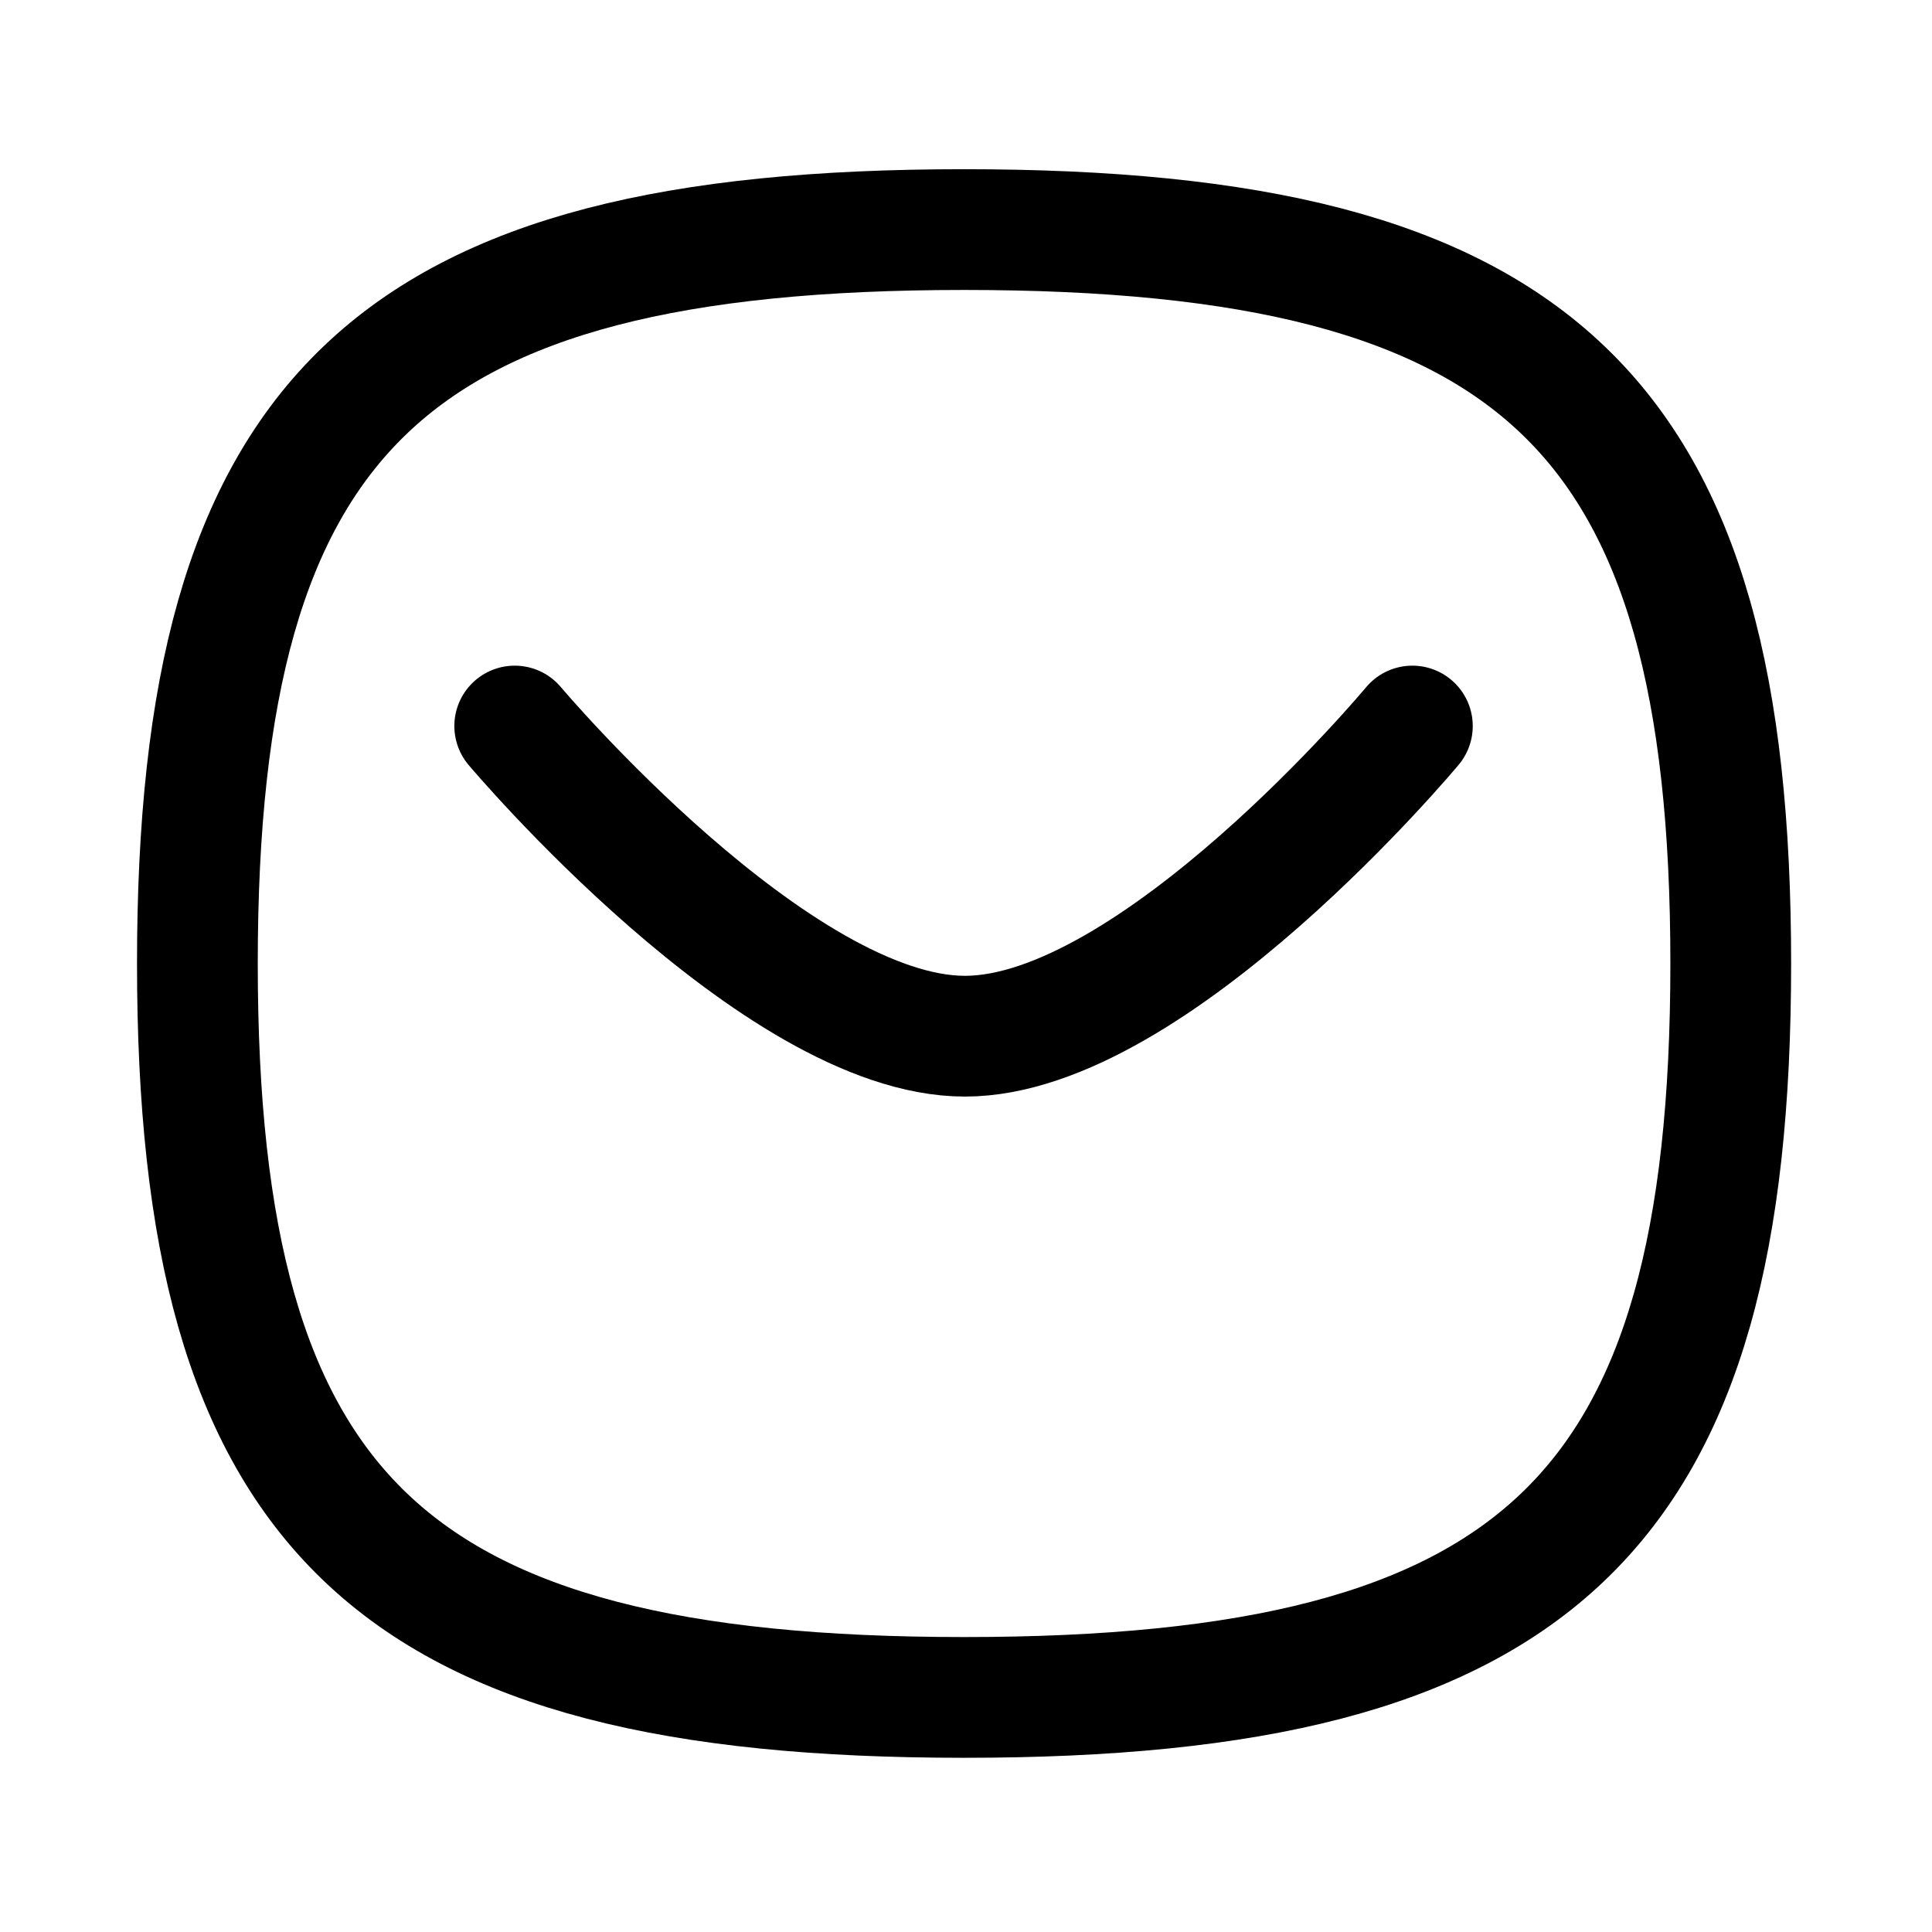
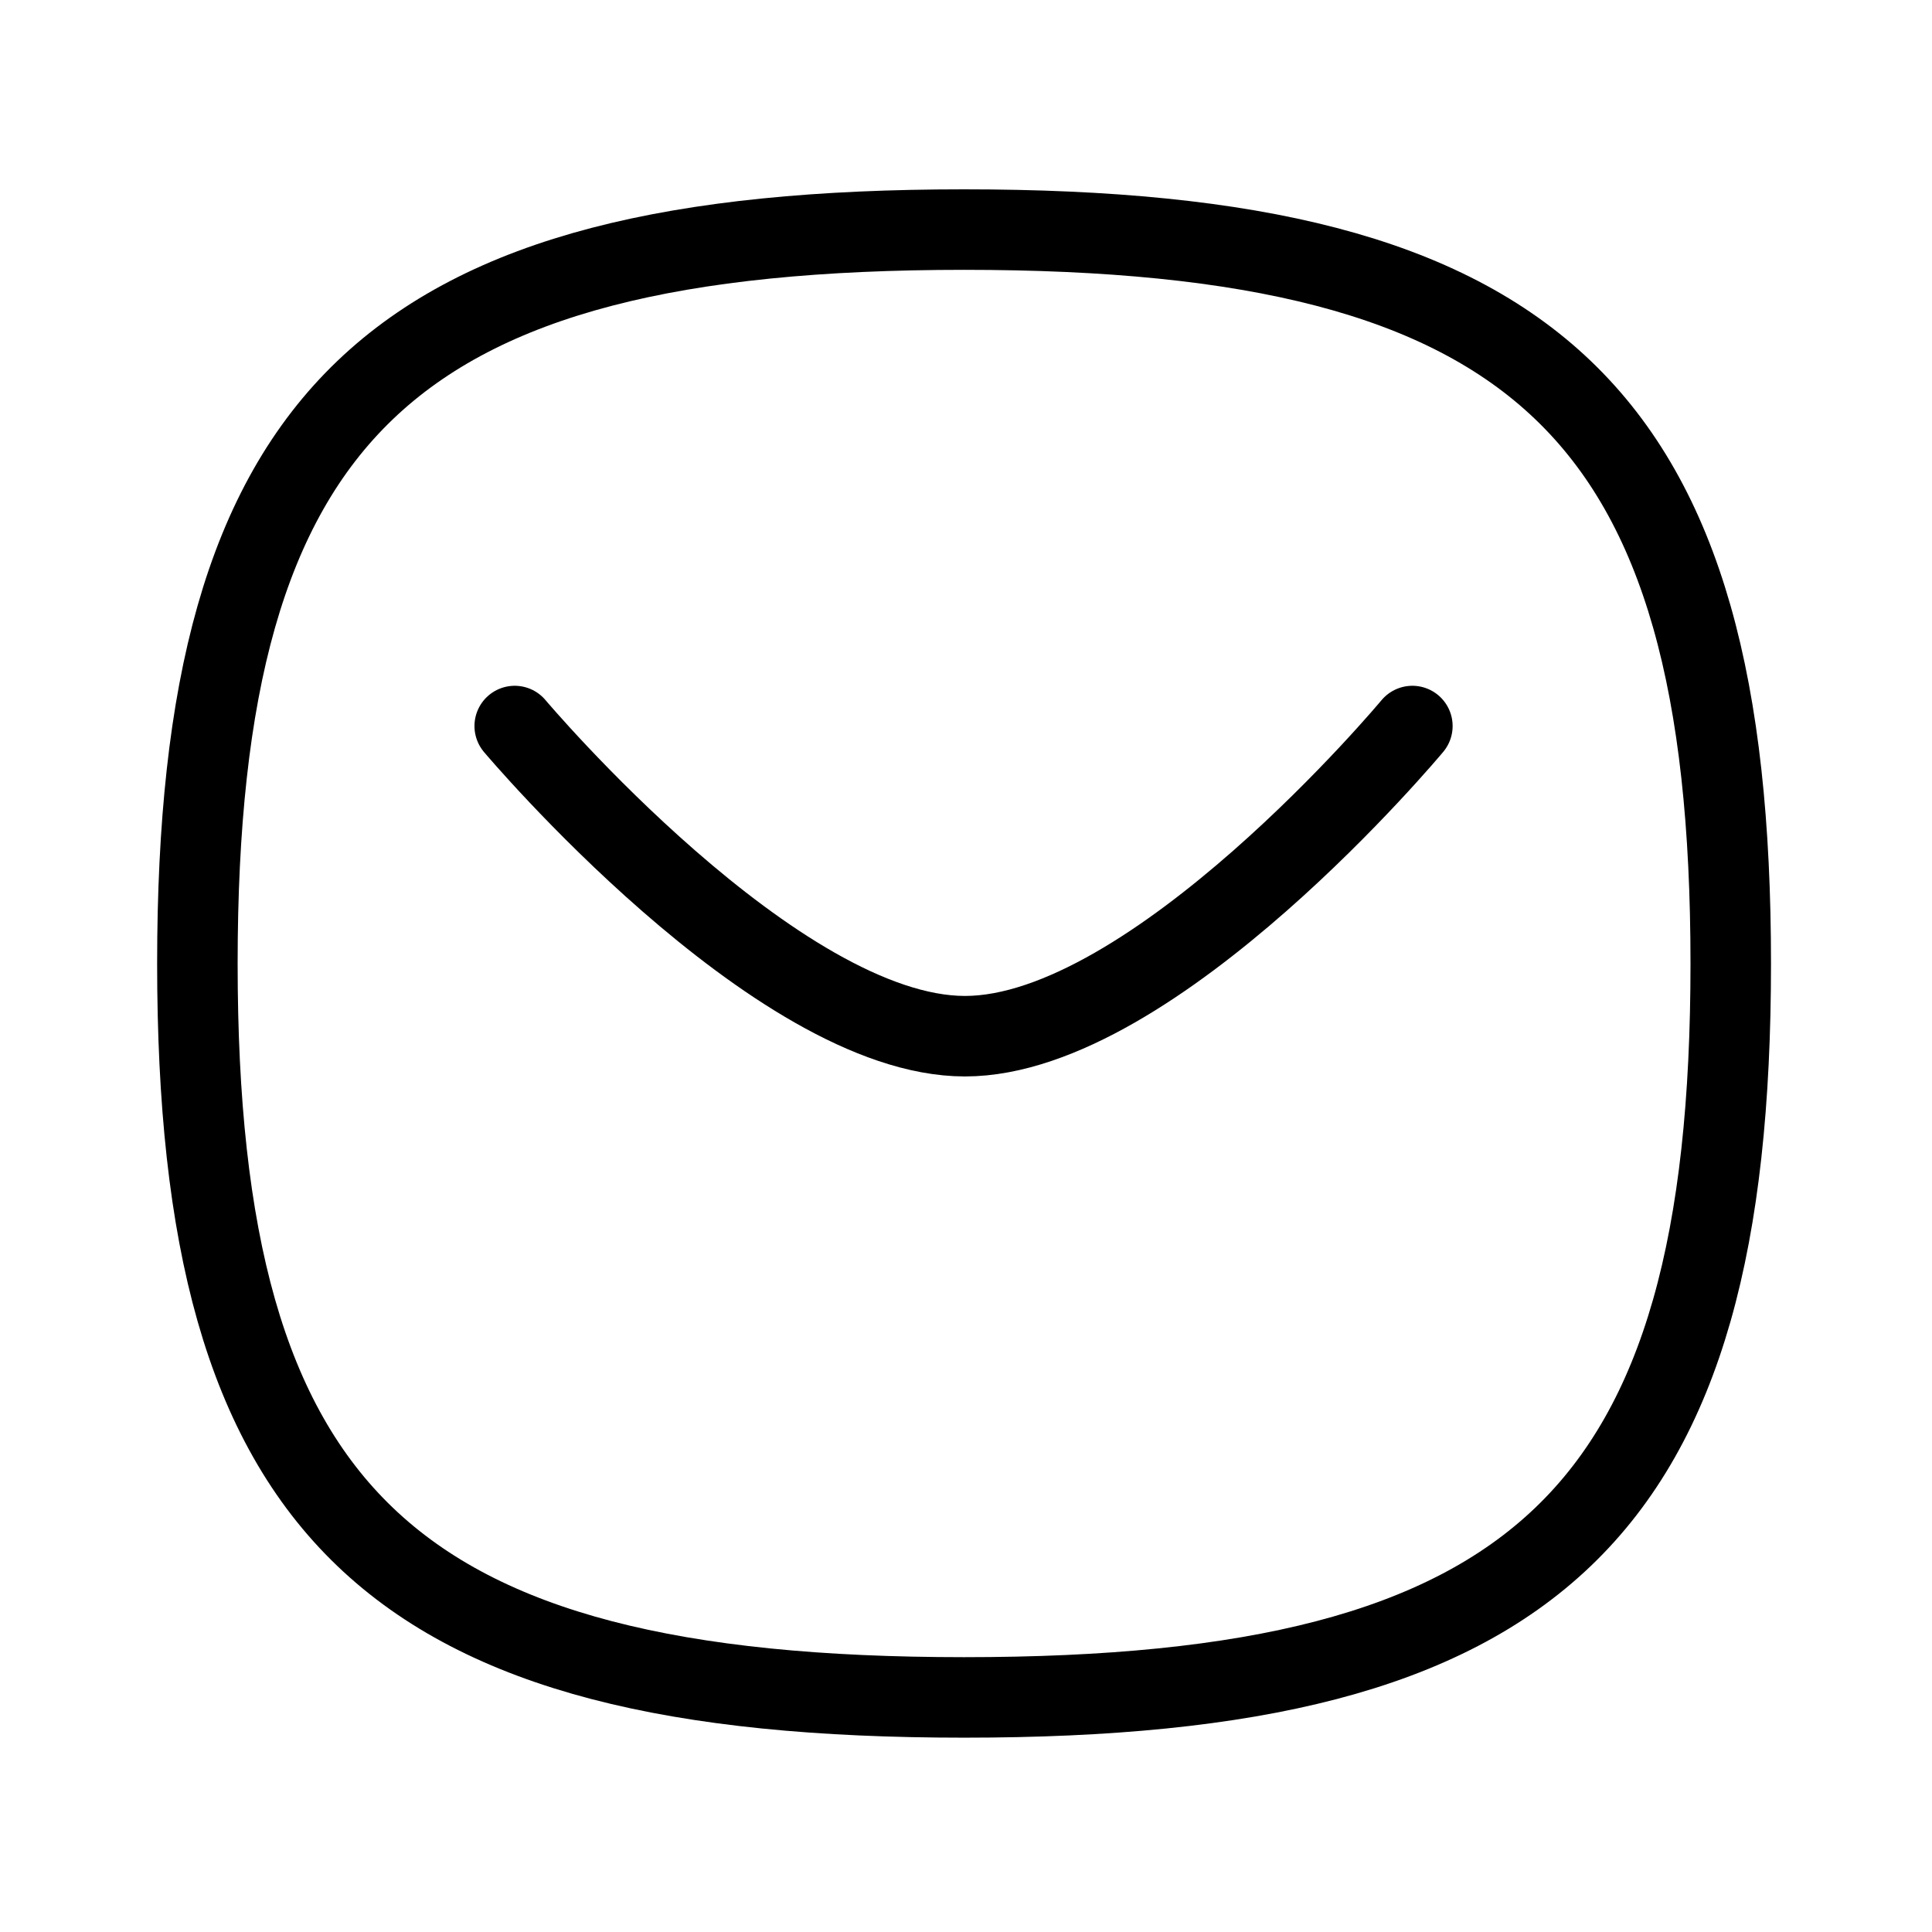
<svg xmlns="http://www.w3.org/2000/svg" width="24" height="24" viewBox="0 0 24 24" fill="none">
  <g id="Iconly/Curved/Light/Message">
    <g id="Message">
-       <path id="Stroke 1" d="M17.545 9.019C17.545 9.019 14.335 12.872 11.987 12.872C9.64 12.872 6.394 9.019 6.394 9.019" stroke="black" stroke-width="1.5" stroke-linecap="round" stroke-linejoin="round" />
-       <path id="Stroke 3" fill-rule="evenodd" clip-rule="evenodd" d="M2.452 11.969C2.452 5.131 4.833 2.852 11.976 2.852C19.119 2.852 21.5 5.131 21.5 11.969C21.5 18.806 19.119 21.086 11.976 21.086C4.833 21.086 2.452 18.806 2.452 11.969Z" stroke="black" stroke-width="1.5" stroke-linecap="round" stroke-linejoin="round" />
+       <path id="Stroke 1" d="M17.545 9.019C17.545 9.019 14.335 12.872 11.987 12.872C9.64 12.872 6.394 9.019 6.394 9.019" stroke="black" stroke-width="1" stroke-linecap="round" stroke-linejoin="round" />
+       <path id="Stroke 3" fill-rule="evenodd" clip-rule="evenodd" d="M2.452 11.969C2.452 5.131 4.833 2.852 11.976 2.852C19.119 2.852 21.5 5.131 21.5 11.969C21.5 18.806 19.119 21.086 11.976 21.086C4.833 21.086 2.452 18.806 2.452 11.969Z" stroke="black" stroke-width="1" stroke-linecap="round" stroke-linejoin="round" />
    </g>
  </g>
</svg>
